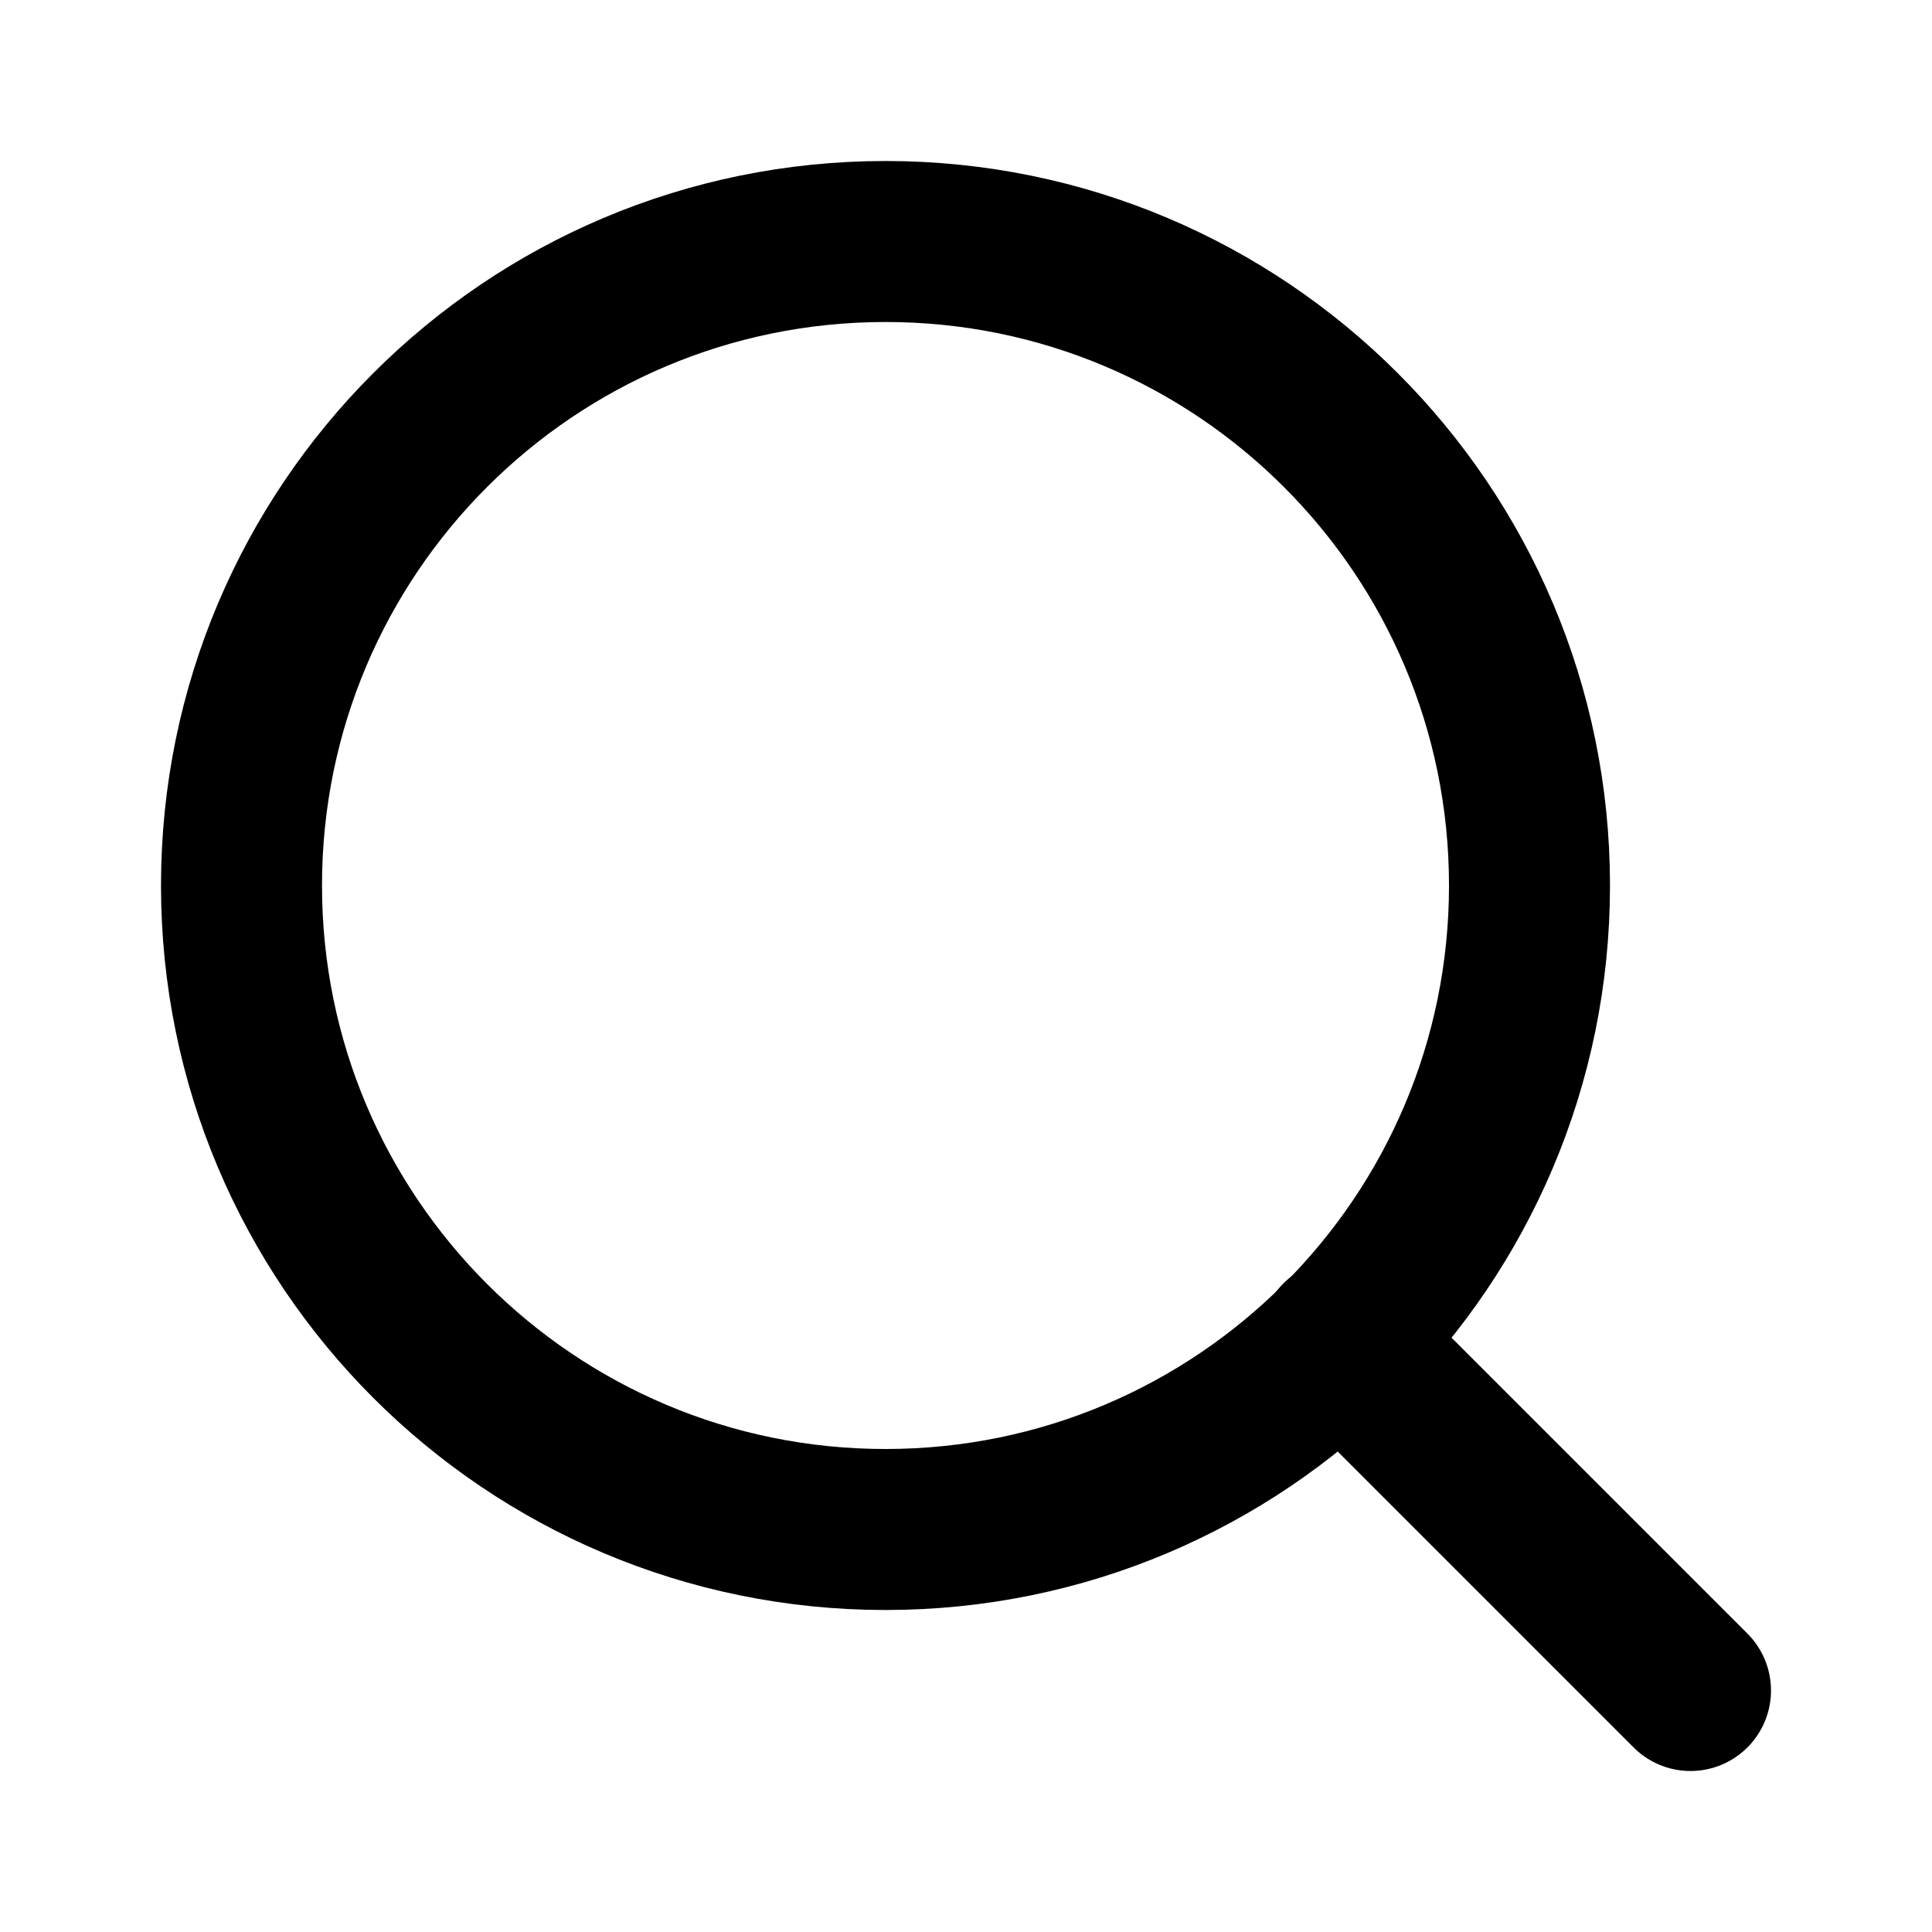
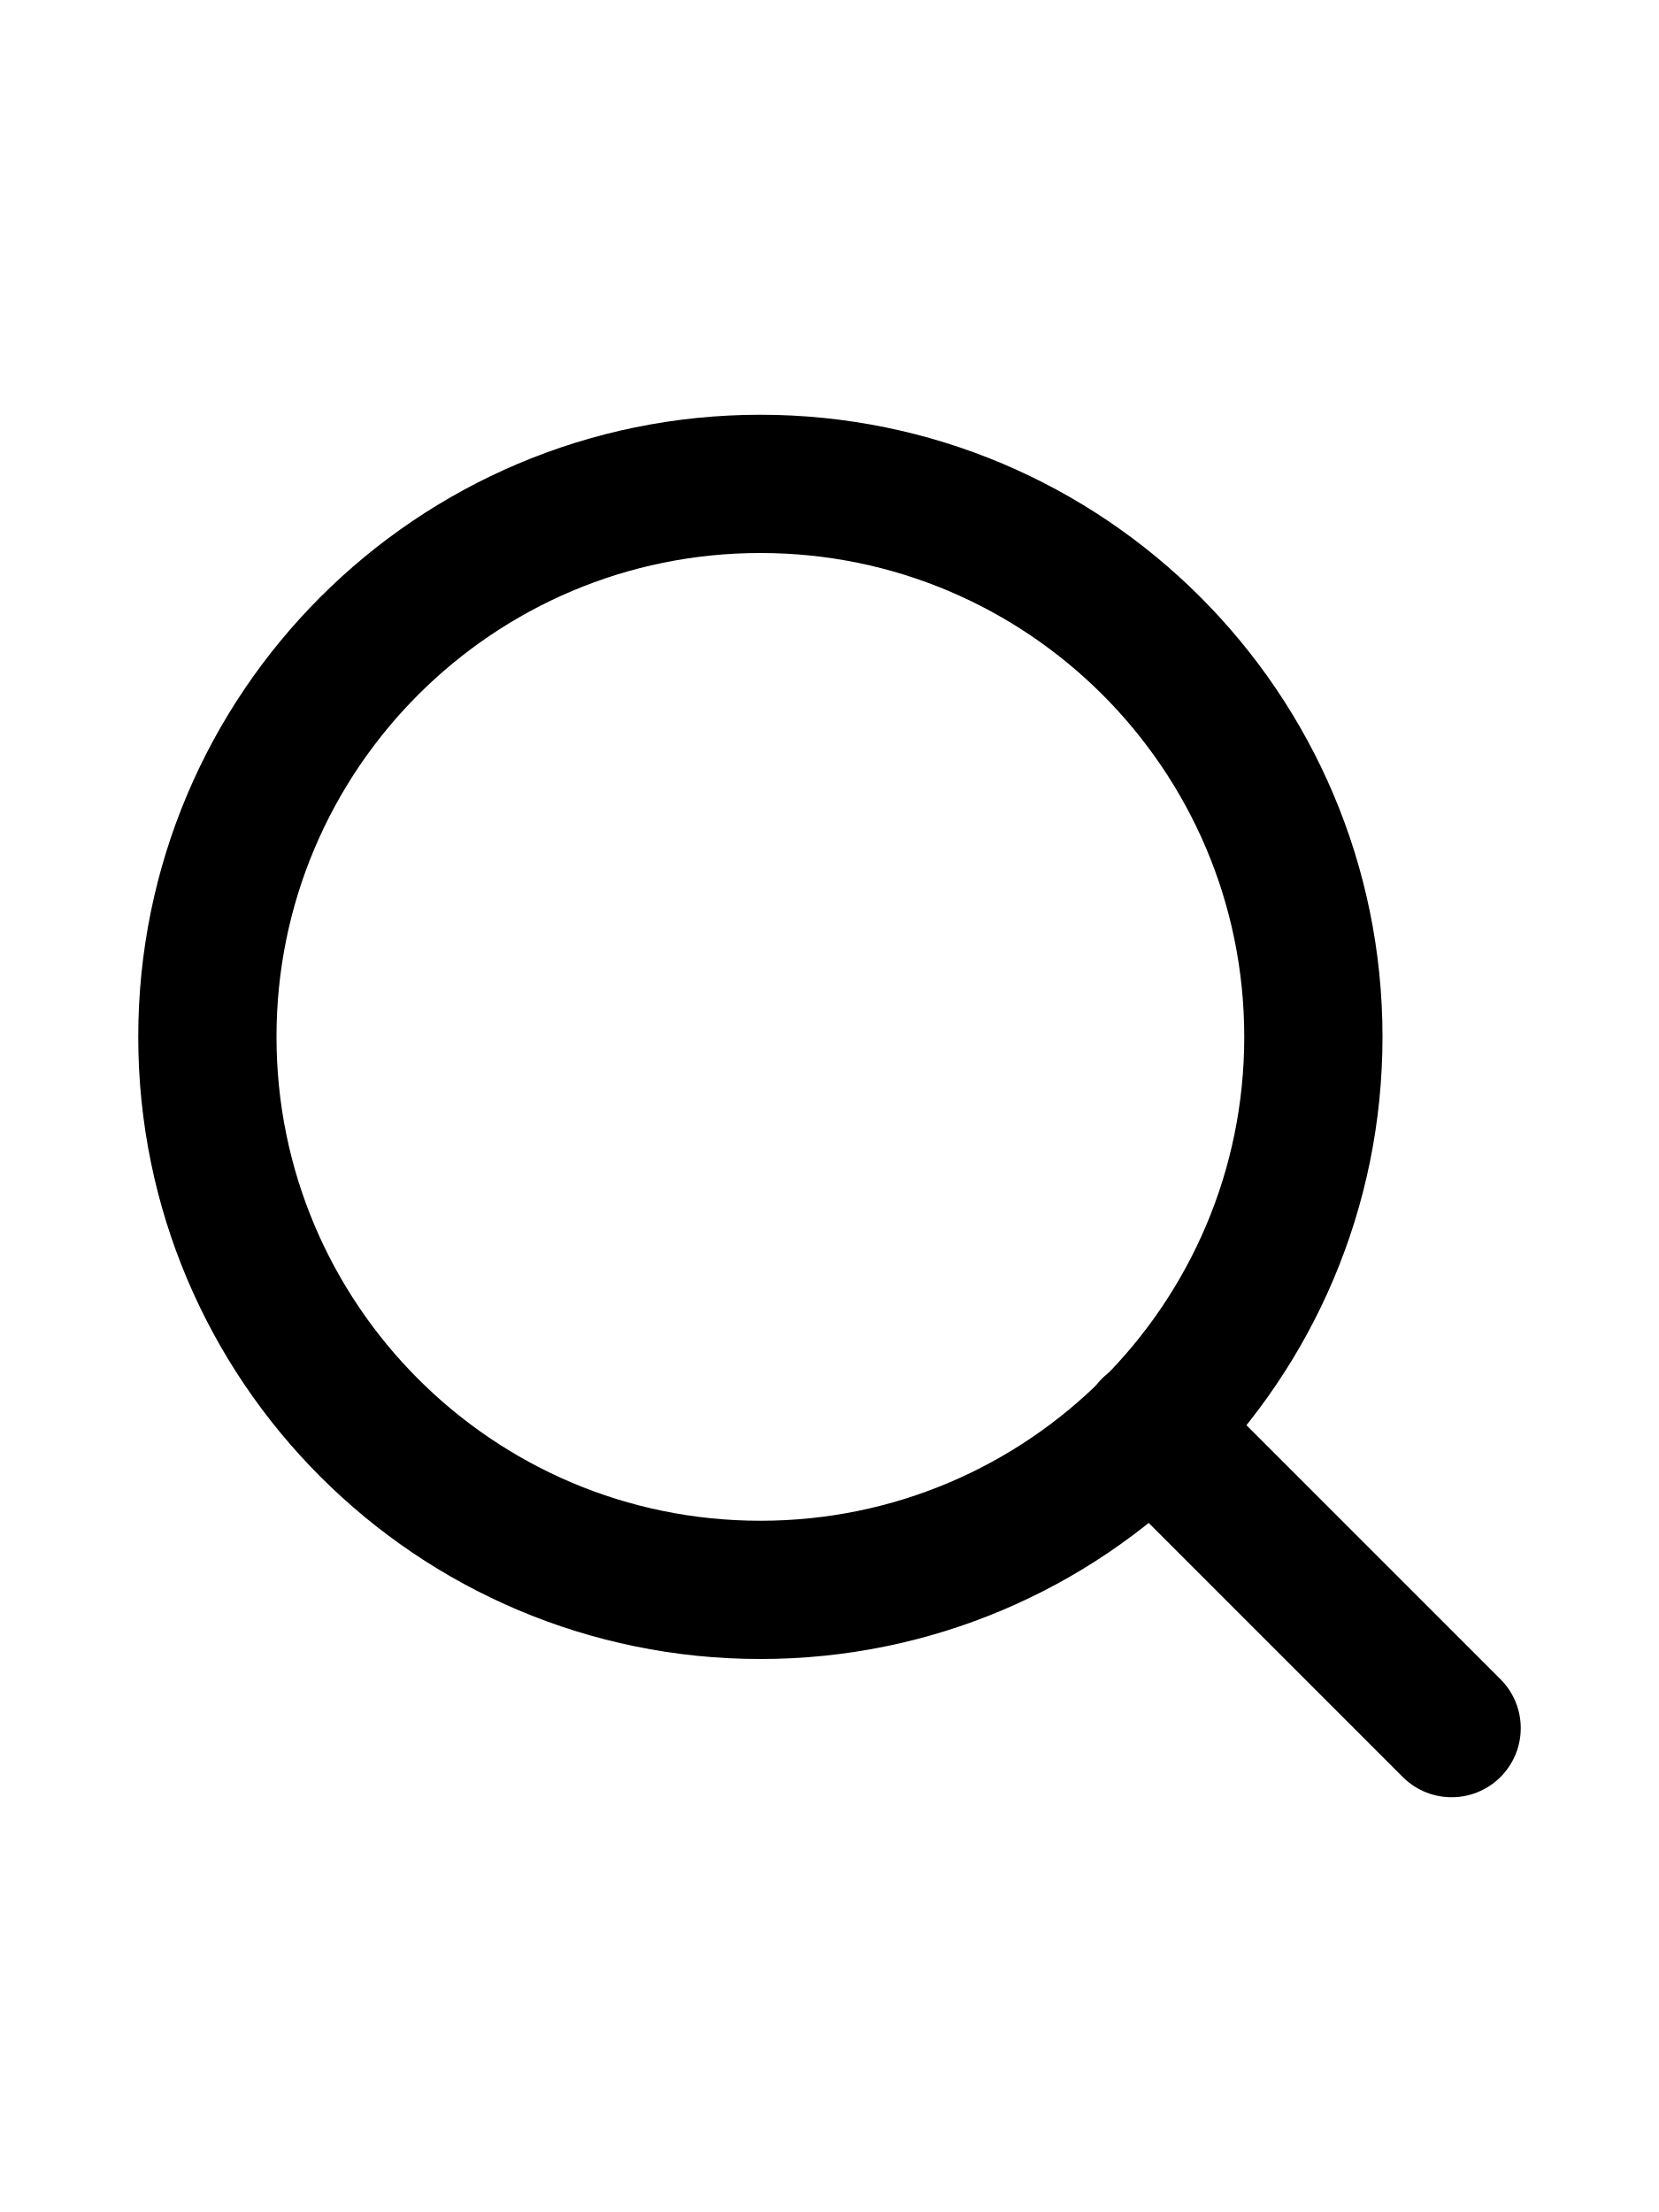
- <svg xmlns="http://www.w3.org/2000/svg" width="24" height="24" viewBox="0 0 24 24" fill="none" stroke="currentColor" stroke-width="2" stroke-linecap="round" stroke-linejoin="round" class="feather feather-search">
+ <svg xmlns="http://www.w3.org/2000/svg" width="18" height="24" viewBox="0 0 24 24" fill="none" stroke="currentColor" stroke-width="2" stroke-linecap="round" stroke-linejoin="round" class="feather feather-search">
  <circle cx="11" cy="11" r="8" />
  <line x1="21" y1="21" x2="16.65" y2="16.65" />
</svg>
